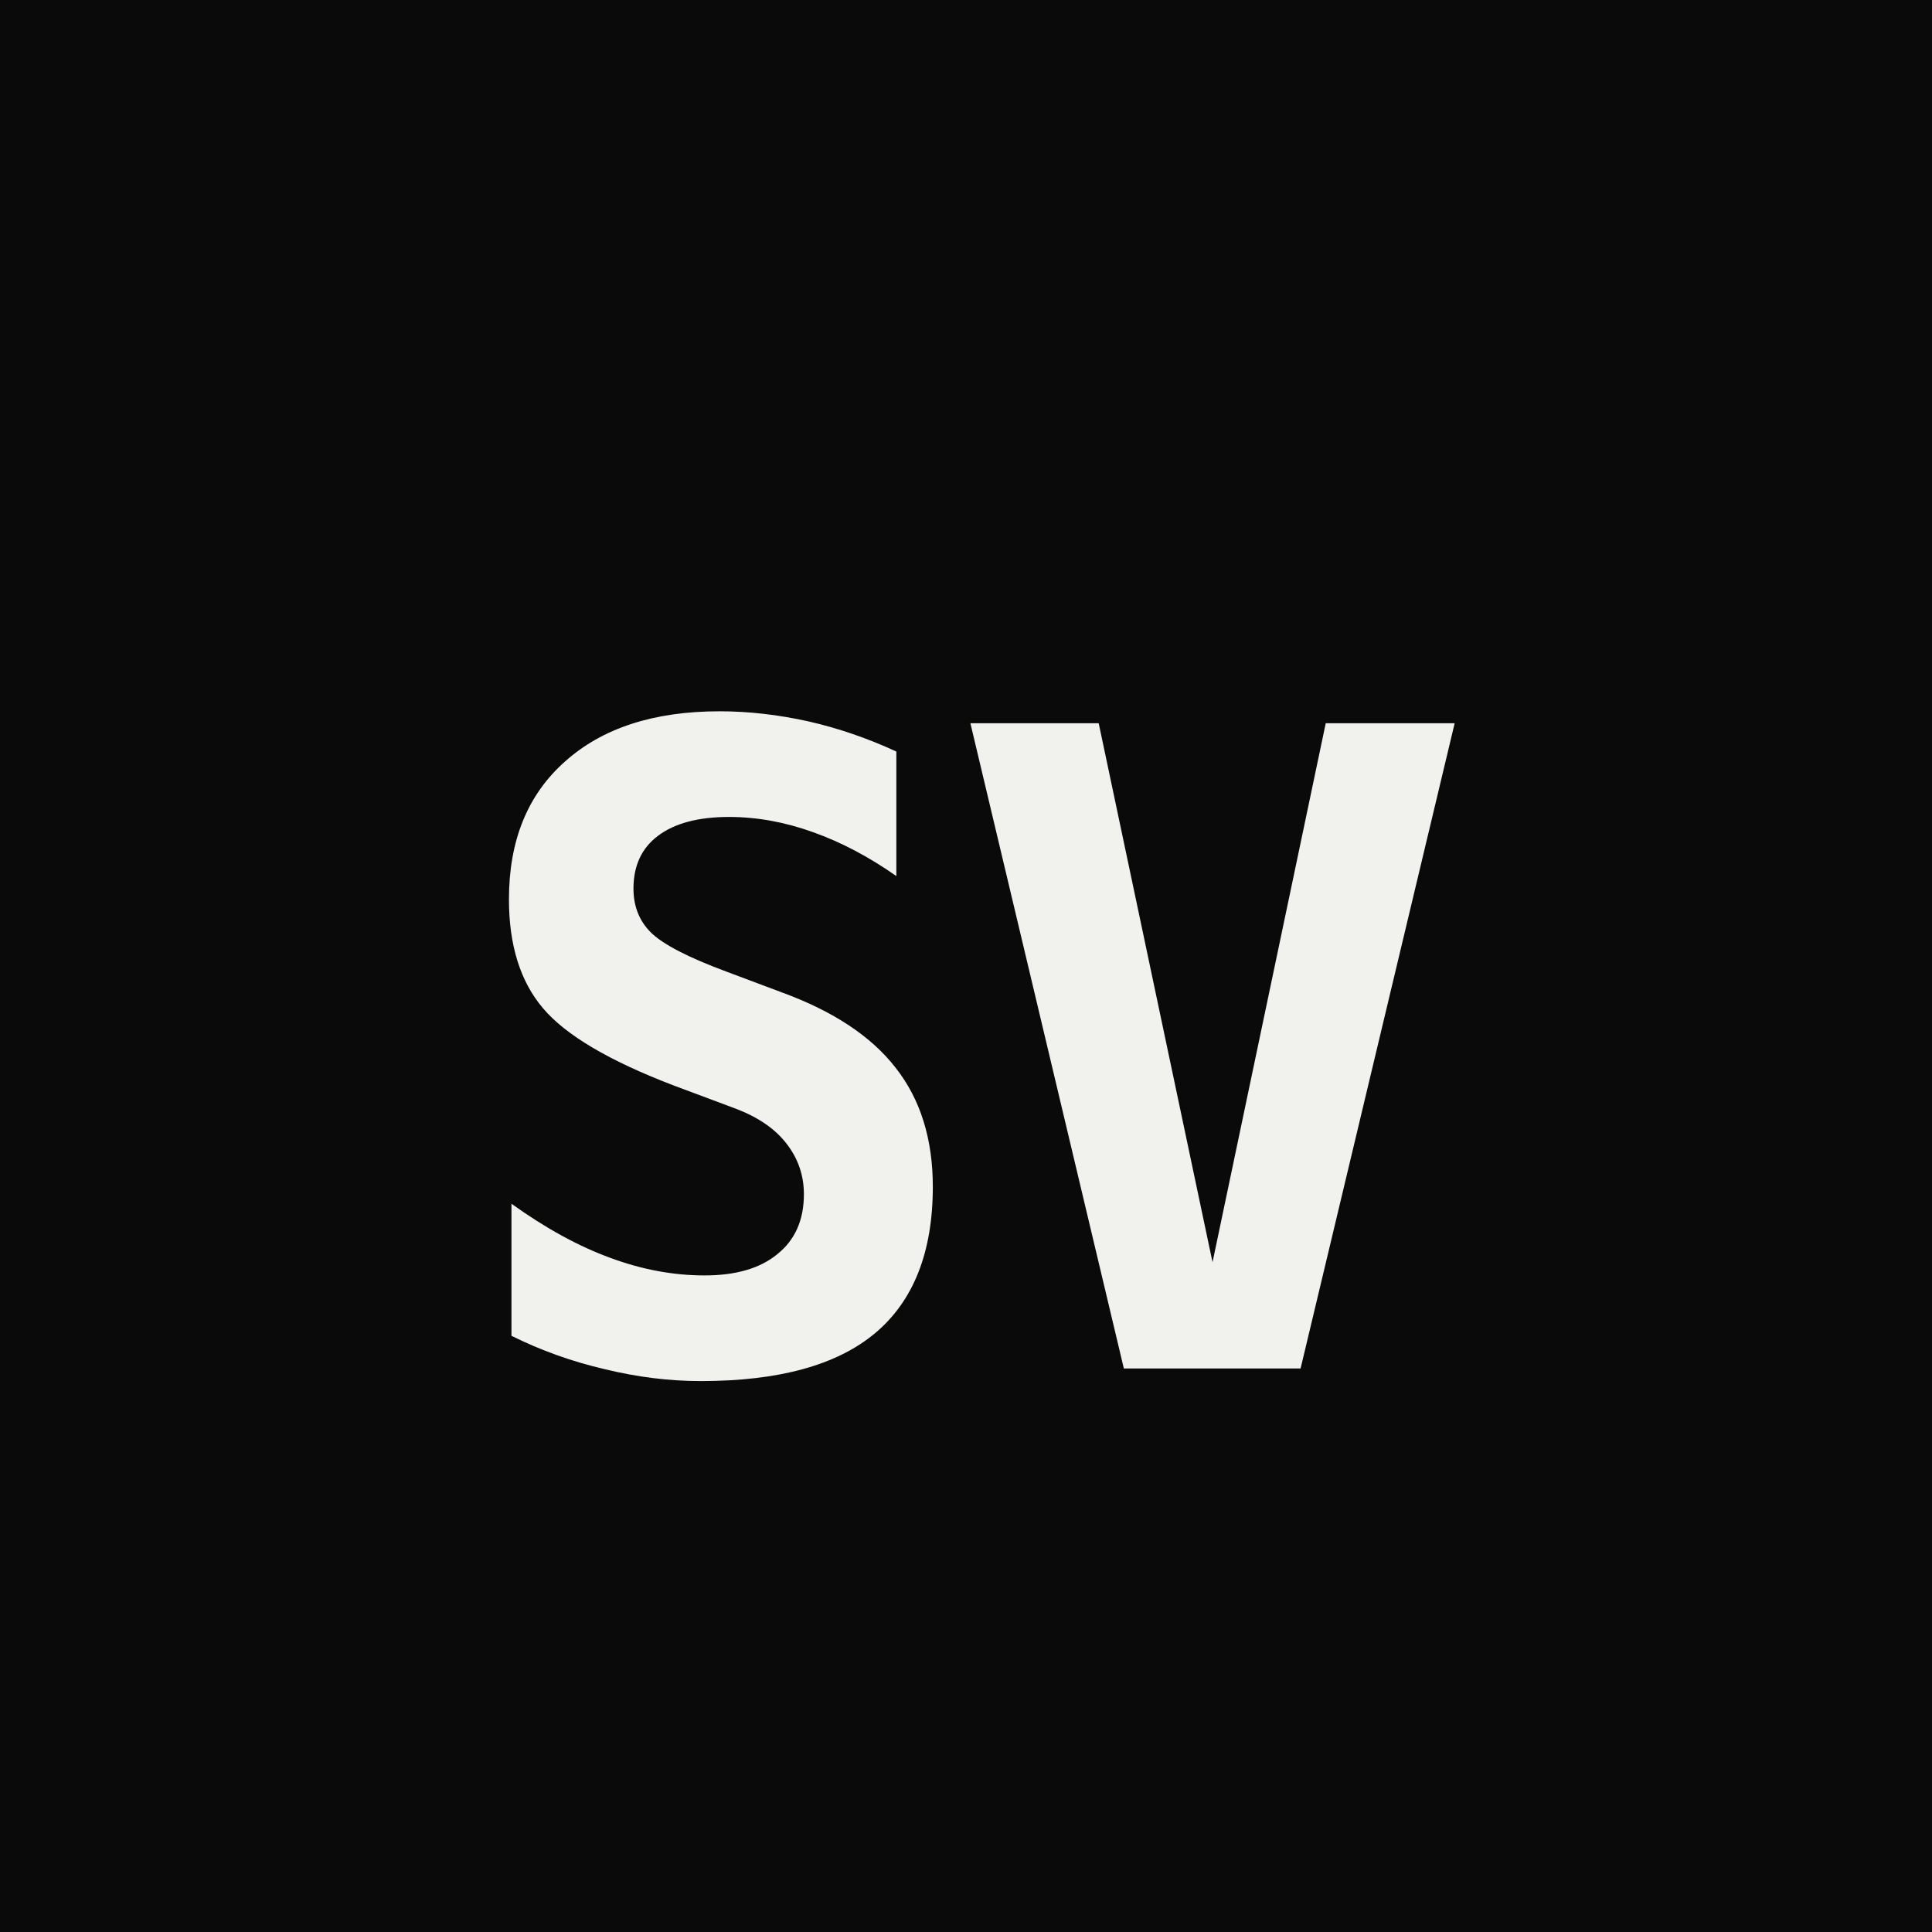
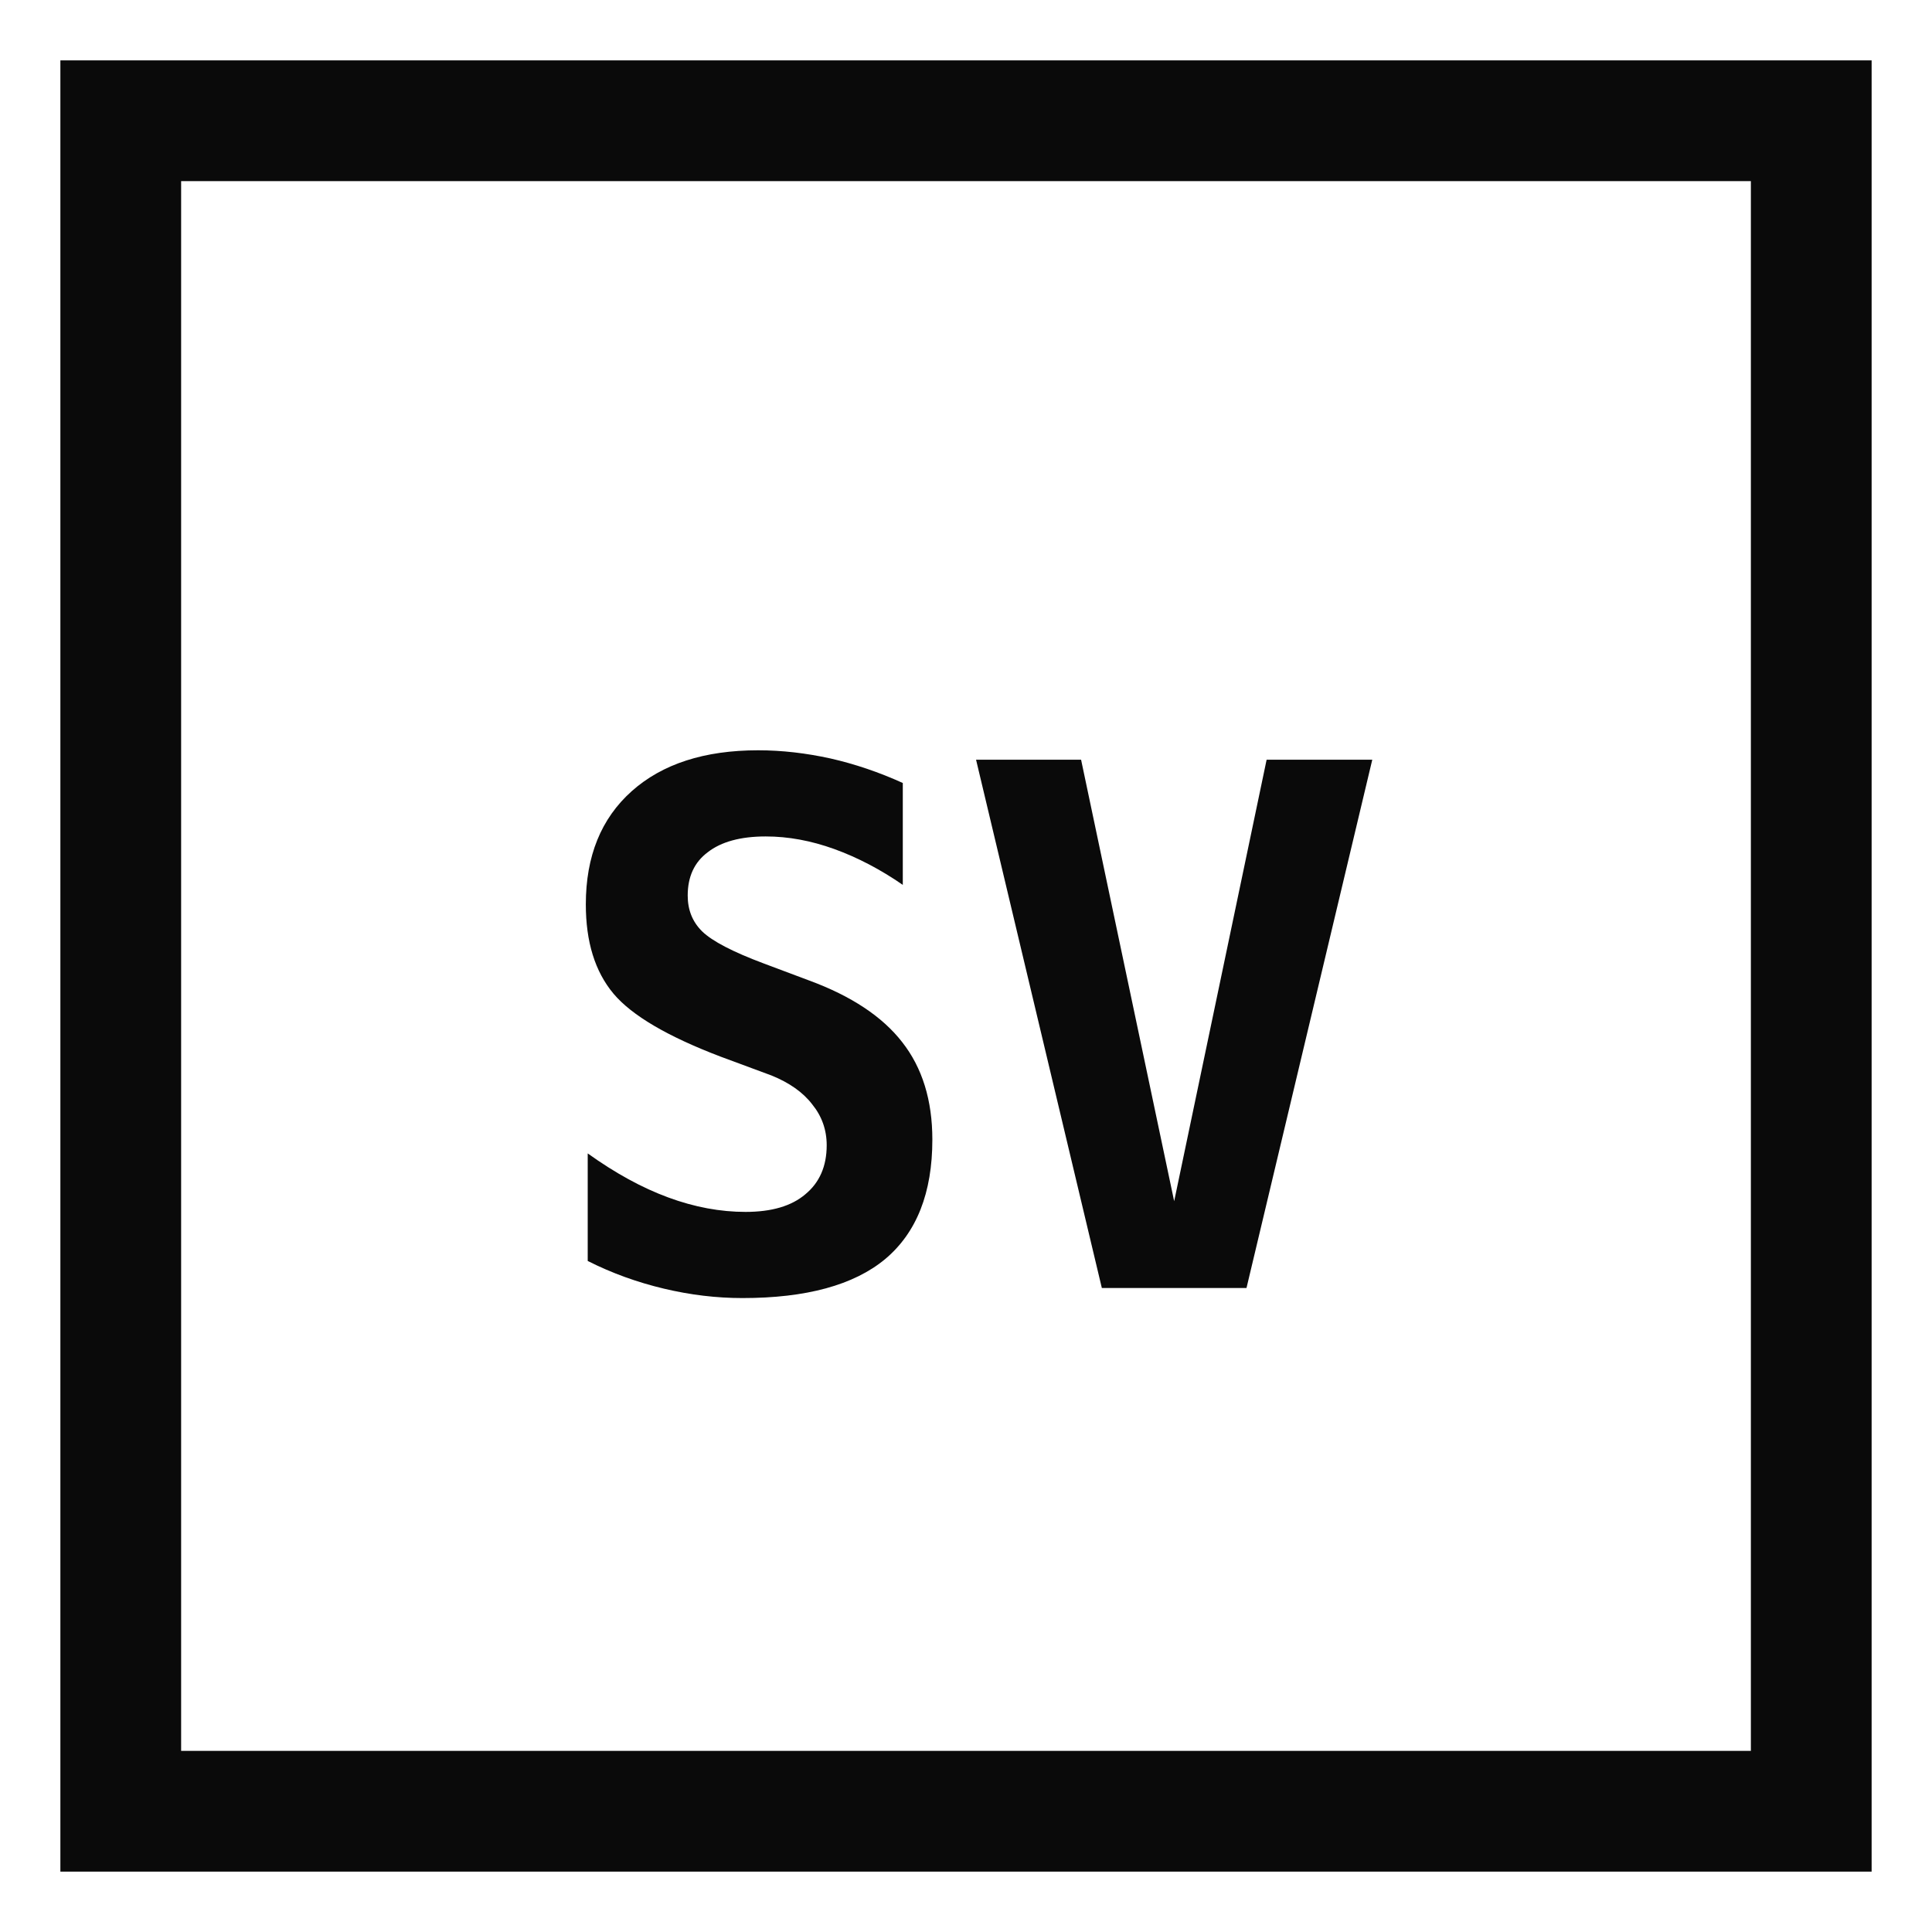
<svg xmlns="http://www.w3.org/2000/svg" viewBox="0 0 48 48" width="48" height="48">
-   <rect width="48" height="48" fill="#0a0a0a" />
-   <text x="24" y="34" font-family="monospace" font-size="22" font-weight="800" fill="#f1f1ee" text-anchor="middle" letter-spacing="-1">SV</text>
+   <rect width="48" height="48" fill="#ffffff" />
+   <rect x="3" y="3" width="42" height="42" fill="none" stroke="#0a0a0a" stroke-width="3" />
+   <text x="24" y="32" font-family="monospace" font-size="18" font-weight="700" fill="#0a0a0a" text-anchor="middle" letter-spacing="-0.5">SV</text>
</svg>
